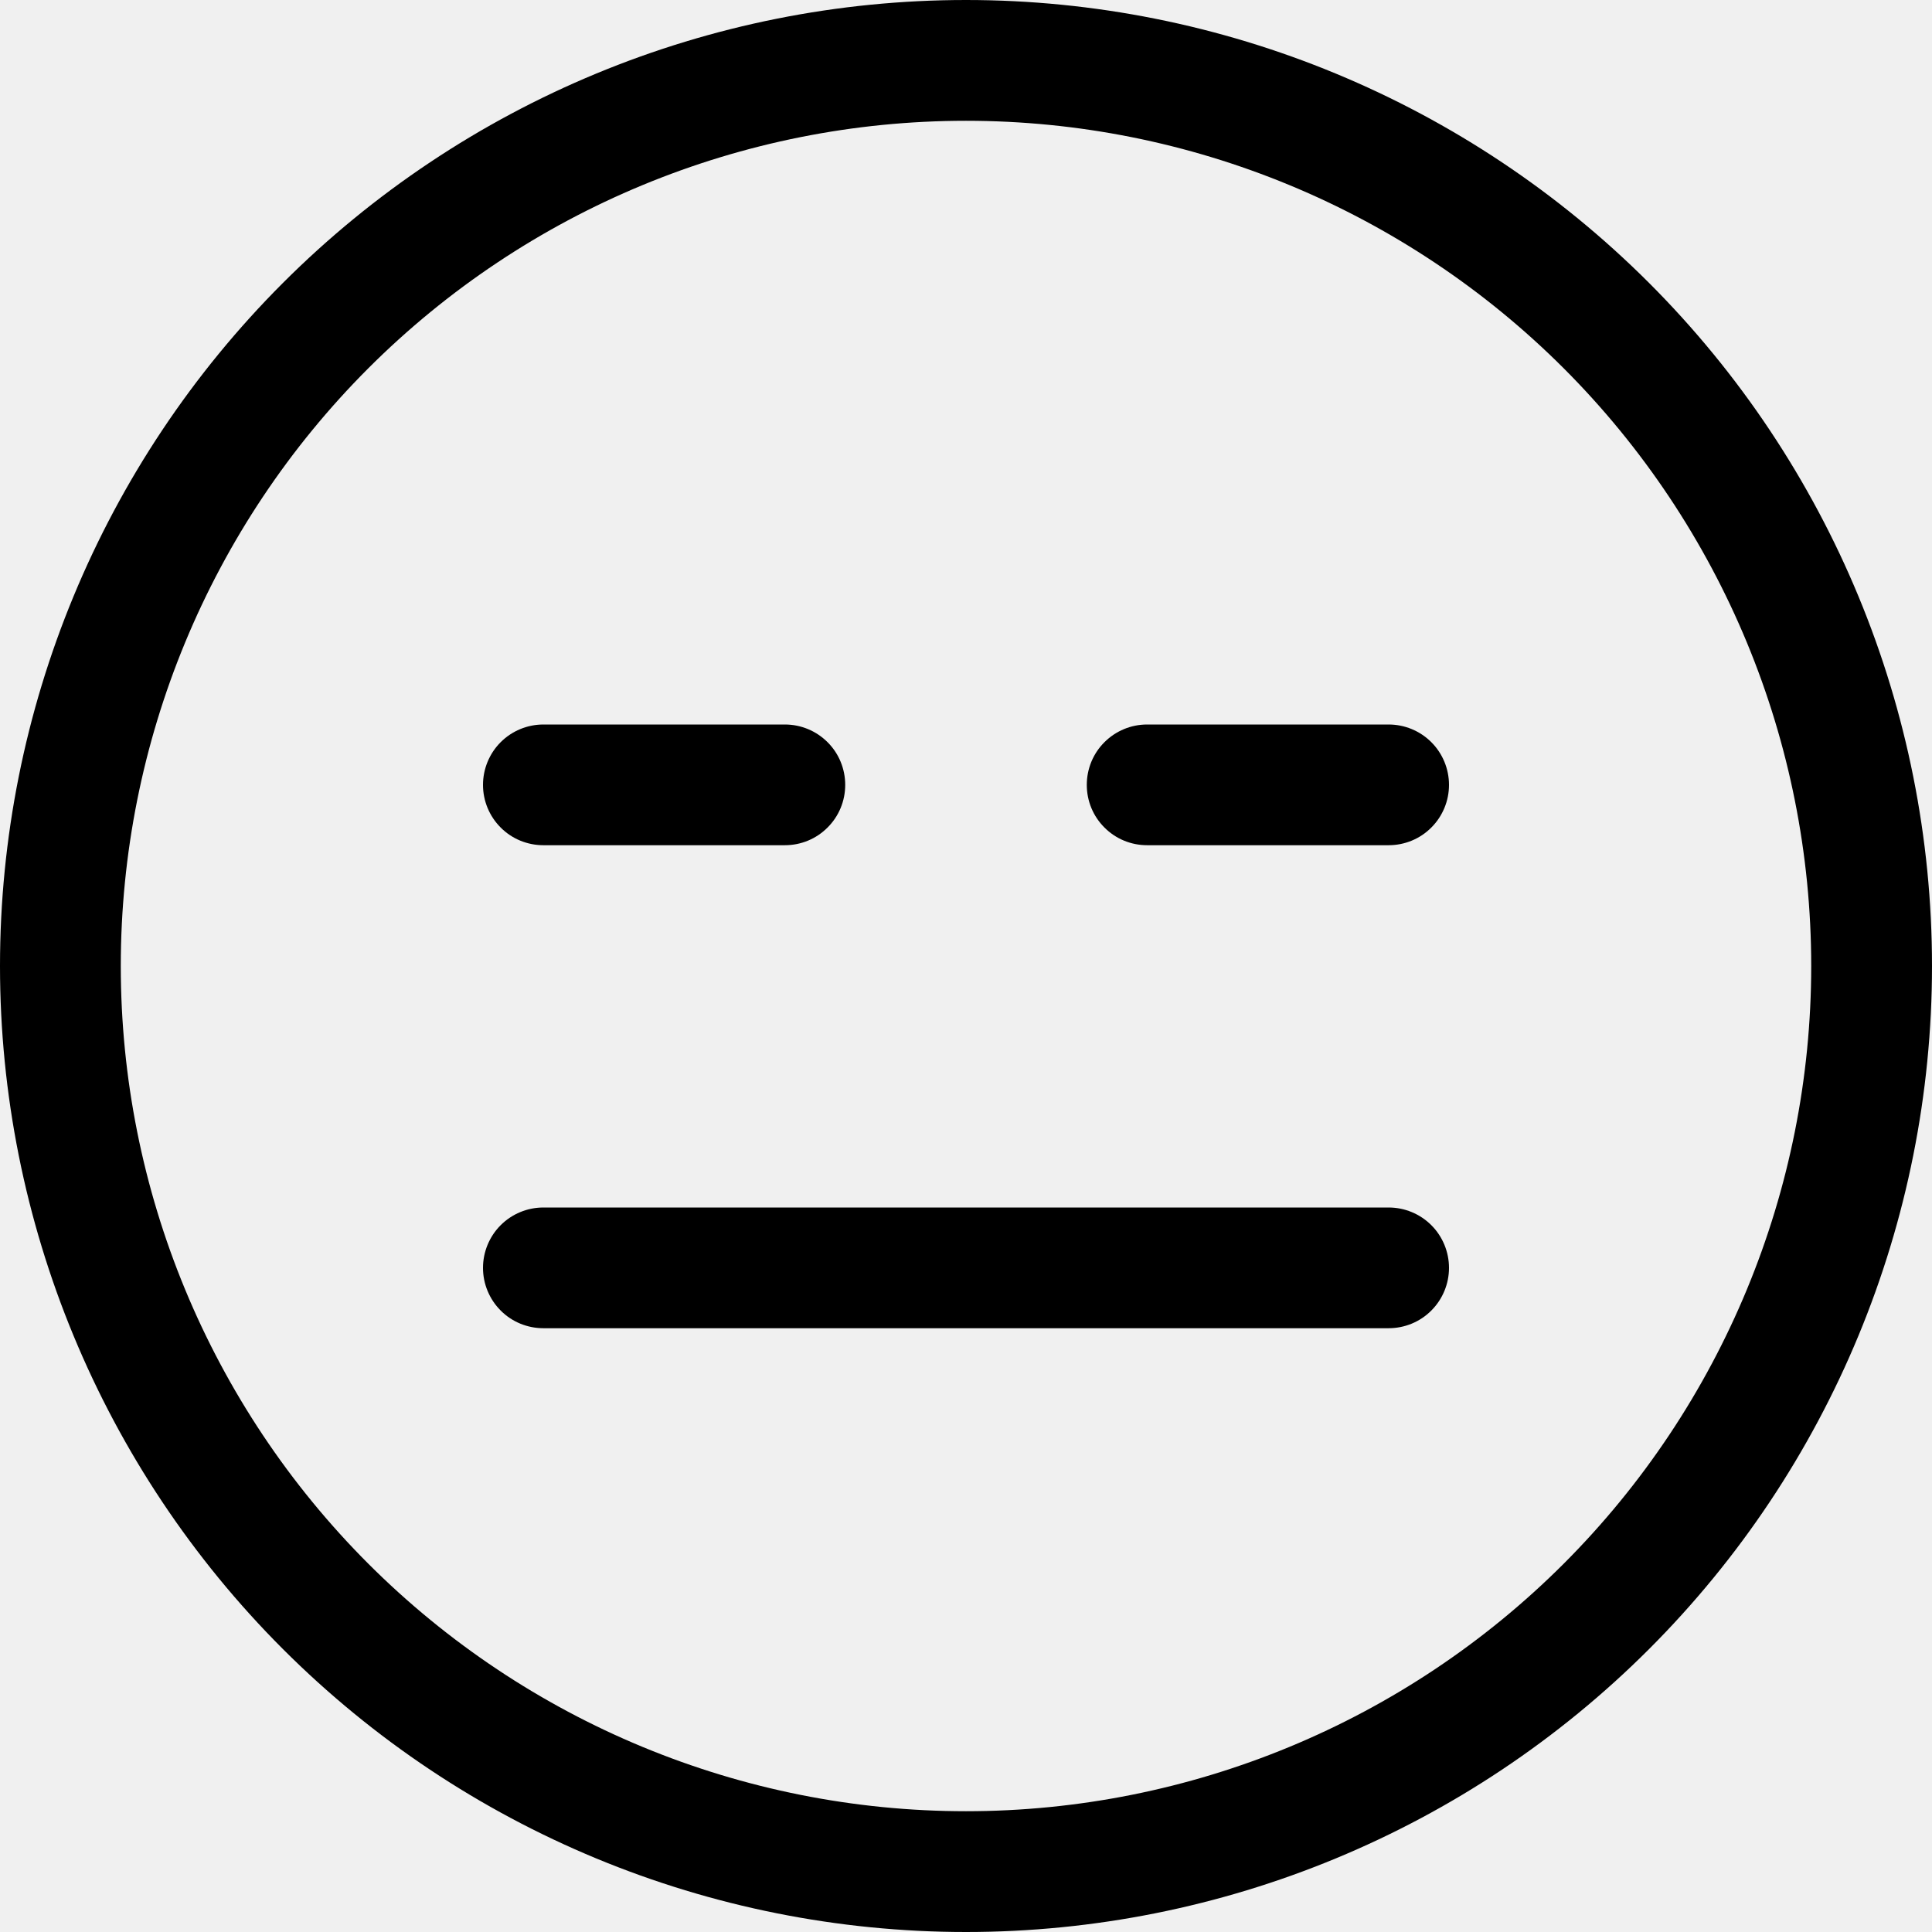
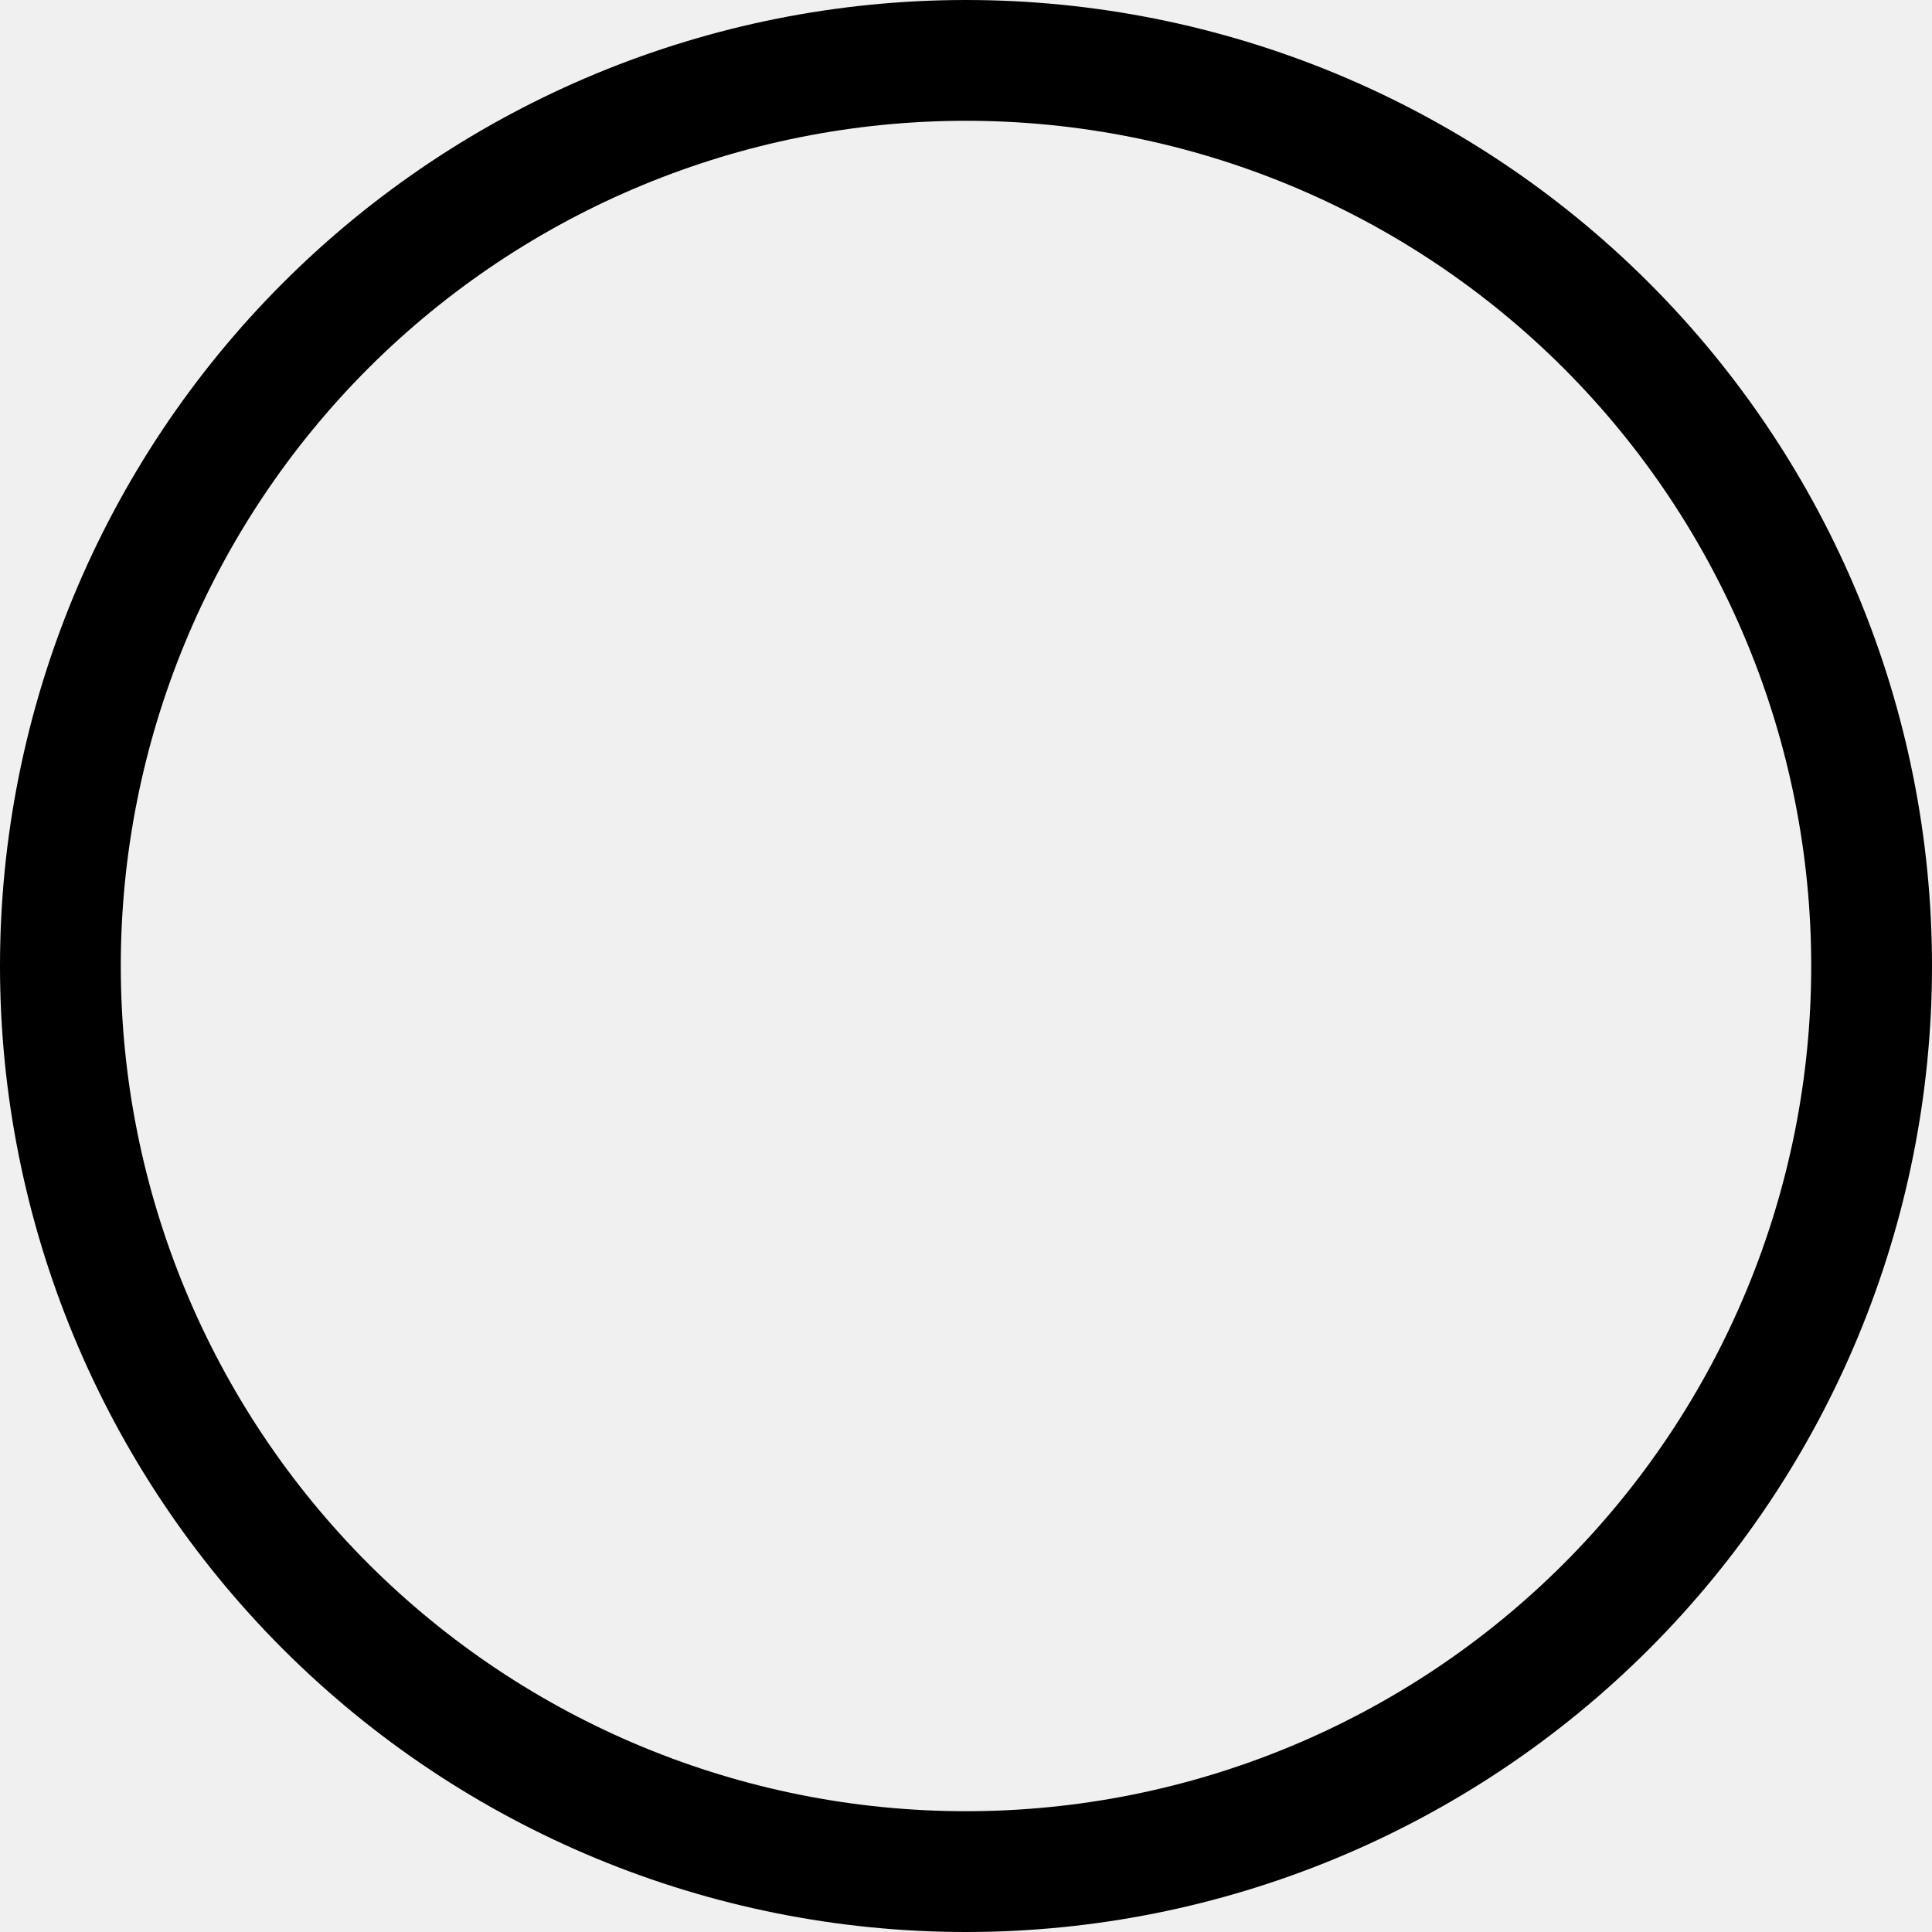
<svg xmlns="http://www.w3.org/2000/svg" width="27" height="27" viewBox="0 0 27 27" fill="none">
  <g clip-path="url(#clip0_402_358)">
    <path d="M13.5 25.312C10.367 25.312 7.363 24.068 5.147 21.853C2.932 19.637 1.688 16.633 1.688 13.5C1.688 10.367 2.932 7.363 5.147 5.147C7.363 2.932 10.367 1.688 13.5 1.688C16.633 1.688 19.637 2.932 21.853 5.147C24.068 7.363 25.312 10.367 25.312 13.5C25.312 16.633 24.068 19.637 21.853 21.853C19.637 24.068 16.633 25.312 13.5 25.312ZM13.5 27C17.08 27 20.514 25.578 23.046 23.046C25.578 20.514 27 17.08 27 13.5C27 9.92 25.578 6.486 23.046 3.954C20.514 1.422 17.08 0 13.5 0C9.92 0 6.486 1.422 3.954 3.954C1.422 6.486 0 9.92 0 13.5C0 17.08 1.422 20.514 3.954 23.046C6.486 25.578 9.92 27 13.5 27Z" fill="black" />
-     <path d="M6.75 17.719C6.75 17.495 6.839 17.28 6.997 17.122C7.155 16.964 7.37 16.875 7.594 16.875H19.406C19.63 16.875 19.845 16.964 20.003 17.122C20.161 17.28 20.25 17.495 20.25 17.719C20.25 17.942 20.161 18.157 20.003 18.315C19.845 18.474 19.63 18.562 19.406 18.562H7.594C7.37 18.562 7.155 18.474 6.997 18.315C6.839 18.157 6.75 17.942 6.75 17.719ZM6.75 10.969C6.75 10.745 6.839 10.53 6.997 10.372C7.155 10.214 7.37 10.125 7.594 10.125H10.969C11.193 10.125 11.407 10.214 11.565 10.372C11.724 10.53 11.812 10.745 11.812 10.969C11.812 11.193 11.724 11.407 11.565 11.565C11.407 11.724 11.193 11.812 10.969 11.812H7.594C7.37 11.812 7.155 11.724 6.997 11.565C6.839 11.407 6.75 11.193 6.75 10.969ZM15.188 10.969C15.188 10.745 15.276 10.53 15.435 10.372C15.593 10.214 15.807 10.125 16.031 10.125H19.406C19.63 10.125 19.845 10.214 20.003 10.372C20.161 10.53 20.25 10.745 20.25 10.969C20.25 11.193 20.161 11.407 20.003 11.565C19.845 11.724 19.63 11.812 19.406 11.812H16.031C15.807 11.812 15.593 11.724 15.435 11.565C15.276 11.407 15.188 11.193 15.188 10.969Z" fill="black" />
+     <path d="M6.75 17.719C6.75 17.495 6.839 17.28 6.997 17.122C7.155 16.964 7.37 16.875 7.594 16.875H19.406C19.63 16.875 19.845 16.964 20.003 17.122C20.161 17.28 20.25 17.495 20.25 17.719C20.25 17.942 20.161 18.157 20.003 18.315C19.845 18.474 19.63 18.562 19.406 18.562H7.594C7.37 18.562 7.155 18.474 6.997 18.315C6.839 18.157 6.75 17.942 6.75 17.719ZM6.75 10.969C6.75 10.745 6.839 10.53 6.997 10.372C7.155 10.214 7.37 10.125 7.594 10.125H10.969C11.193 10.125 11.407 10.214 11.565 10.372C11.724 10.53 11.812 10.745 11.812 10.969C11.812 11.193 11.724 11.407 11.565 11.565C11.407 11.724 11.193 11.812 10.969 11.812H7.594C7.37 11.812 7.155 11.724 6.997 11.565C6.839 11.407 6.75 11.193 6.75 10.969ZM15.188 10.969C15.188 10.745 15.276 10.53 15.435 10.372C15.593 10.214 15.807 10.125 16.031 10.125H19.406C19.63 10.125 19.845 10.214 20.003 10.372C20.161 10.53 20.25 10.745 20.25 10.969C20.25 11.193 20.161 11.407 20.003 11.565C19.845 11.724 19.63 11.812 19.406 11.812H16.031C15.807 11.812 15.593 11.724 15.435 11.565C15.276 11.407 15.188 11.193 15.188 10.969Z" fill="" />
  </g>
  <defs>
    <clipPath id="clip0_402_358">
-       <rect width="27" height="27" fill="white" />
+       <rect width="27" height="27" fill="" />
    </clipPath>
  </defs>
</svg>
